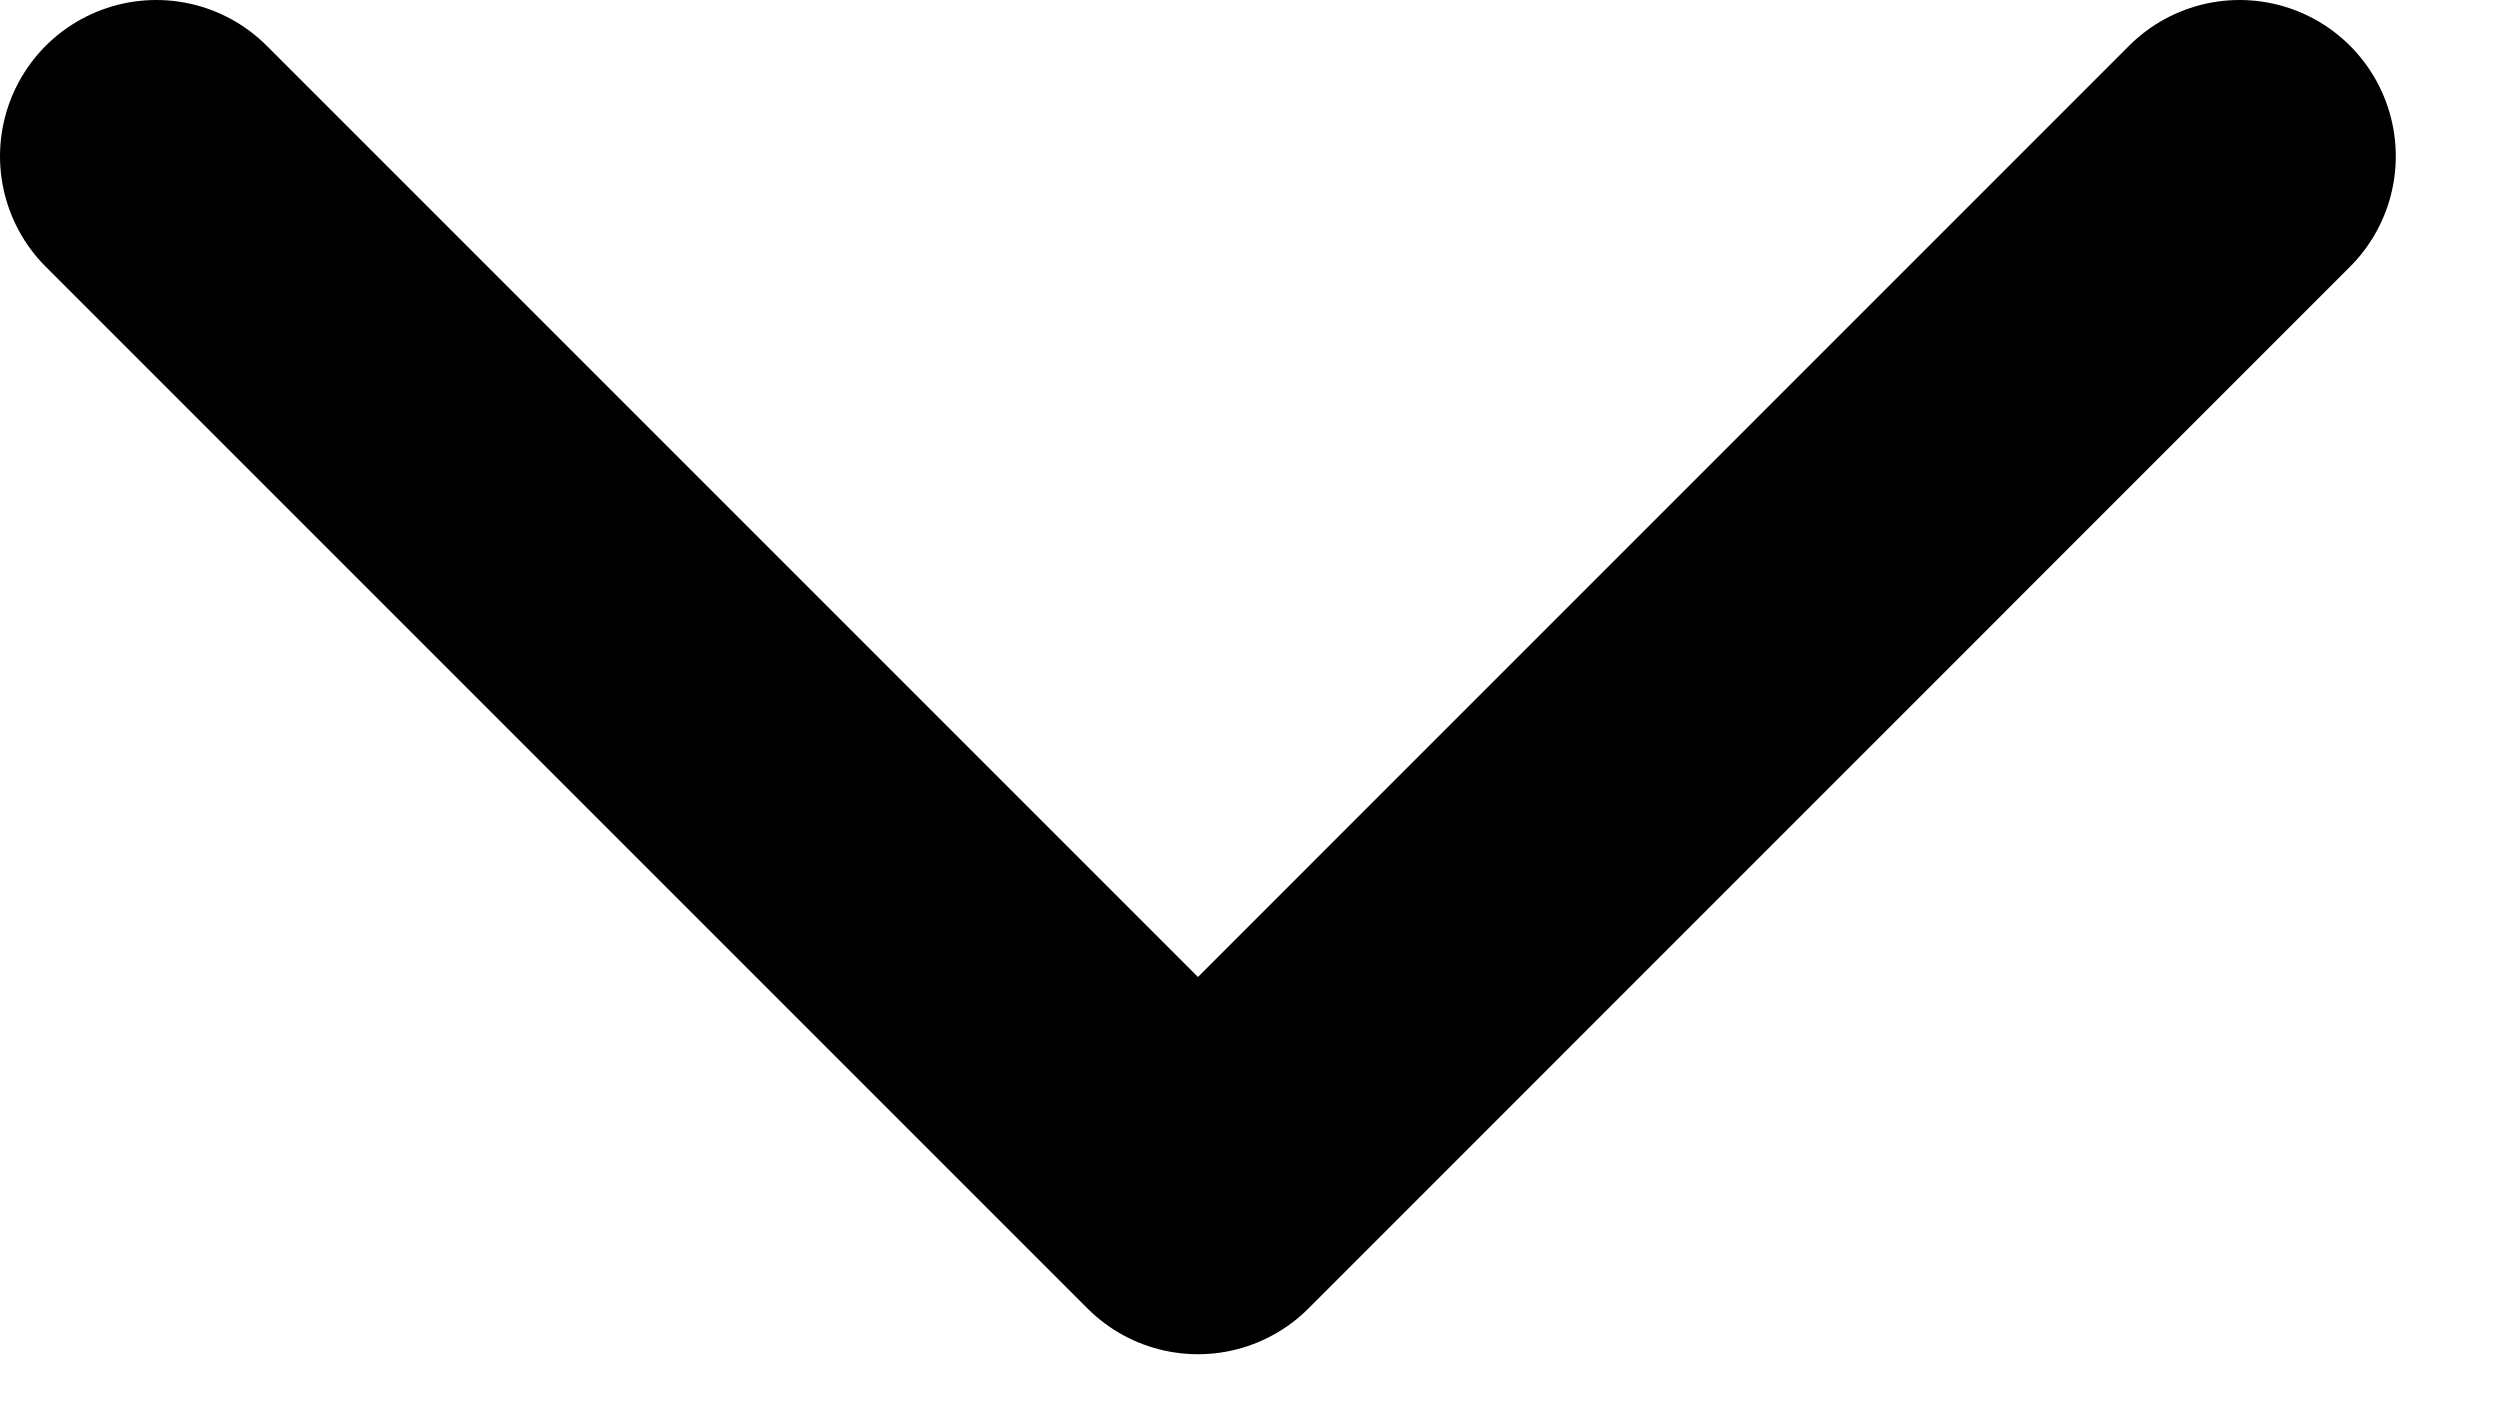
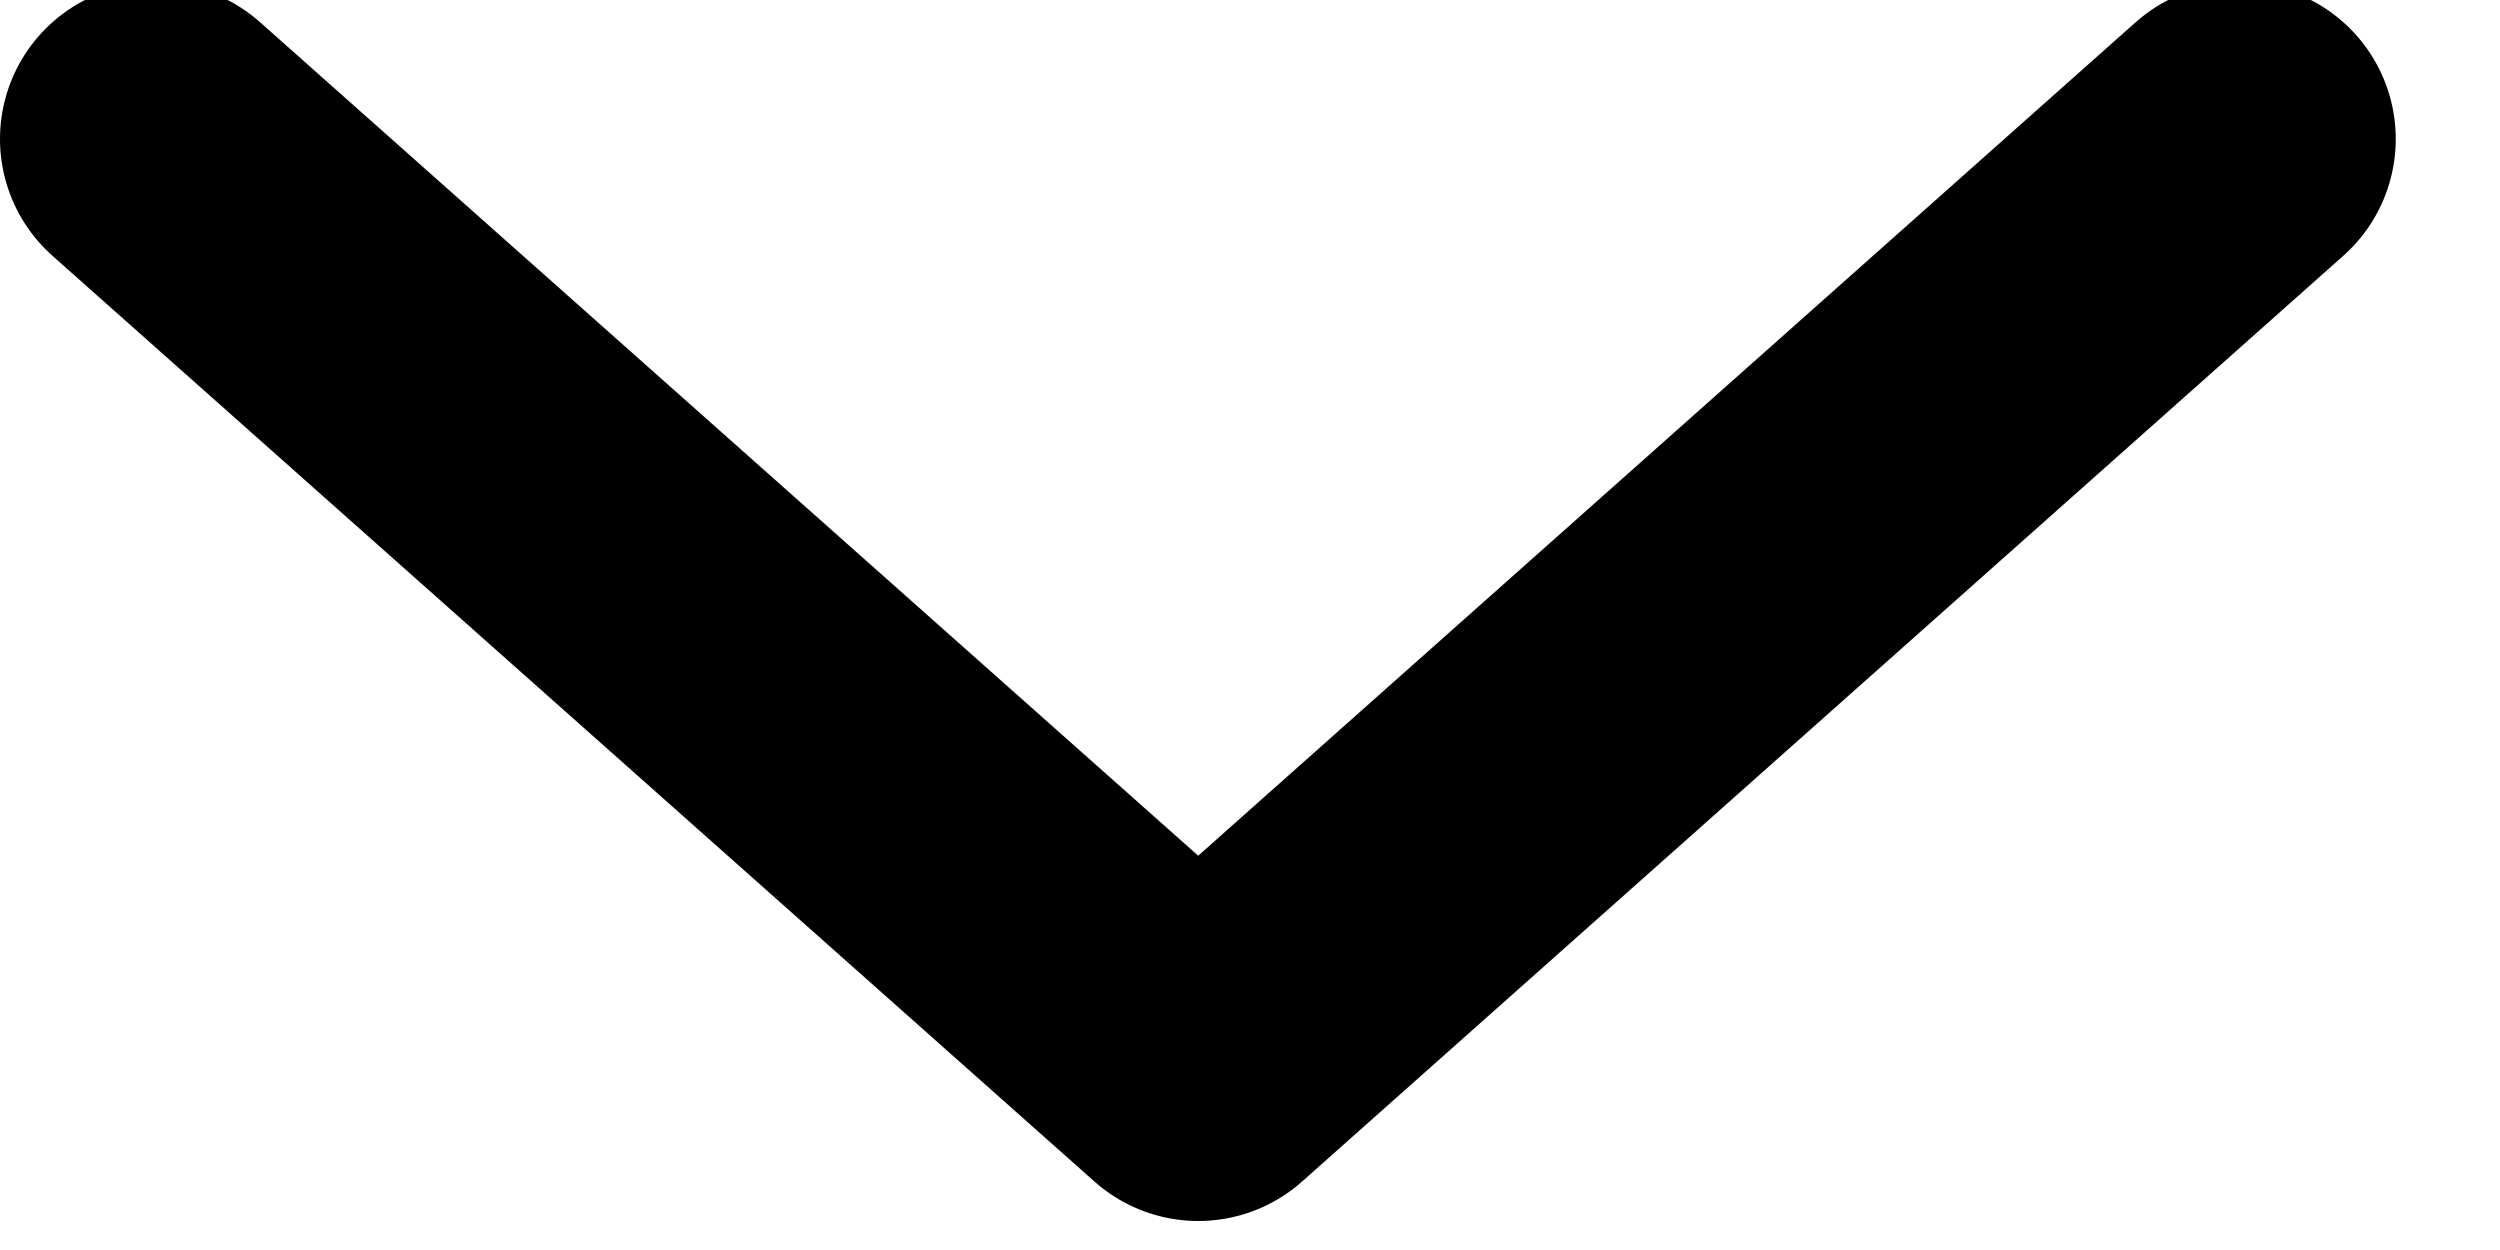
- <svg xmlns="http://www.w3.org/2000/svg" width="16" height="9" viewBox="0 0 16 9" fill="none">
-   <path d="M14.333 1L7.667 7.667L1 1" stroke="currentColor" stroke-width="2" stroke-linecap="round" stroke-linejoin="round" />
+ <svg xmlns="http://www.w3.org/2000/svg" width="10" height="5" viewBox="0 0 10 5" fill="none">
+   <path d="M8.958 0.556 L4.793 4.259 L0.625 0.556" stroke="currentColor" stroke-width="1.25" stroke-linecap="round" stroke-linejoin="round" />
</svg>
